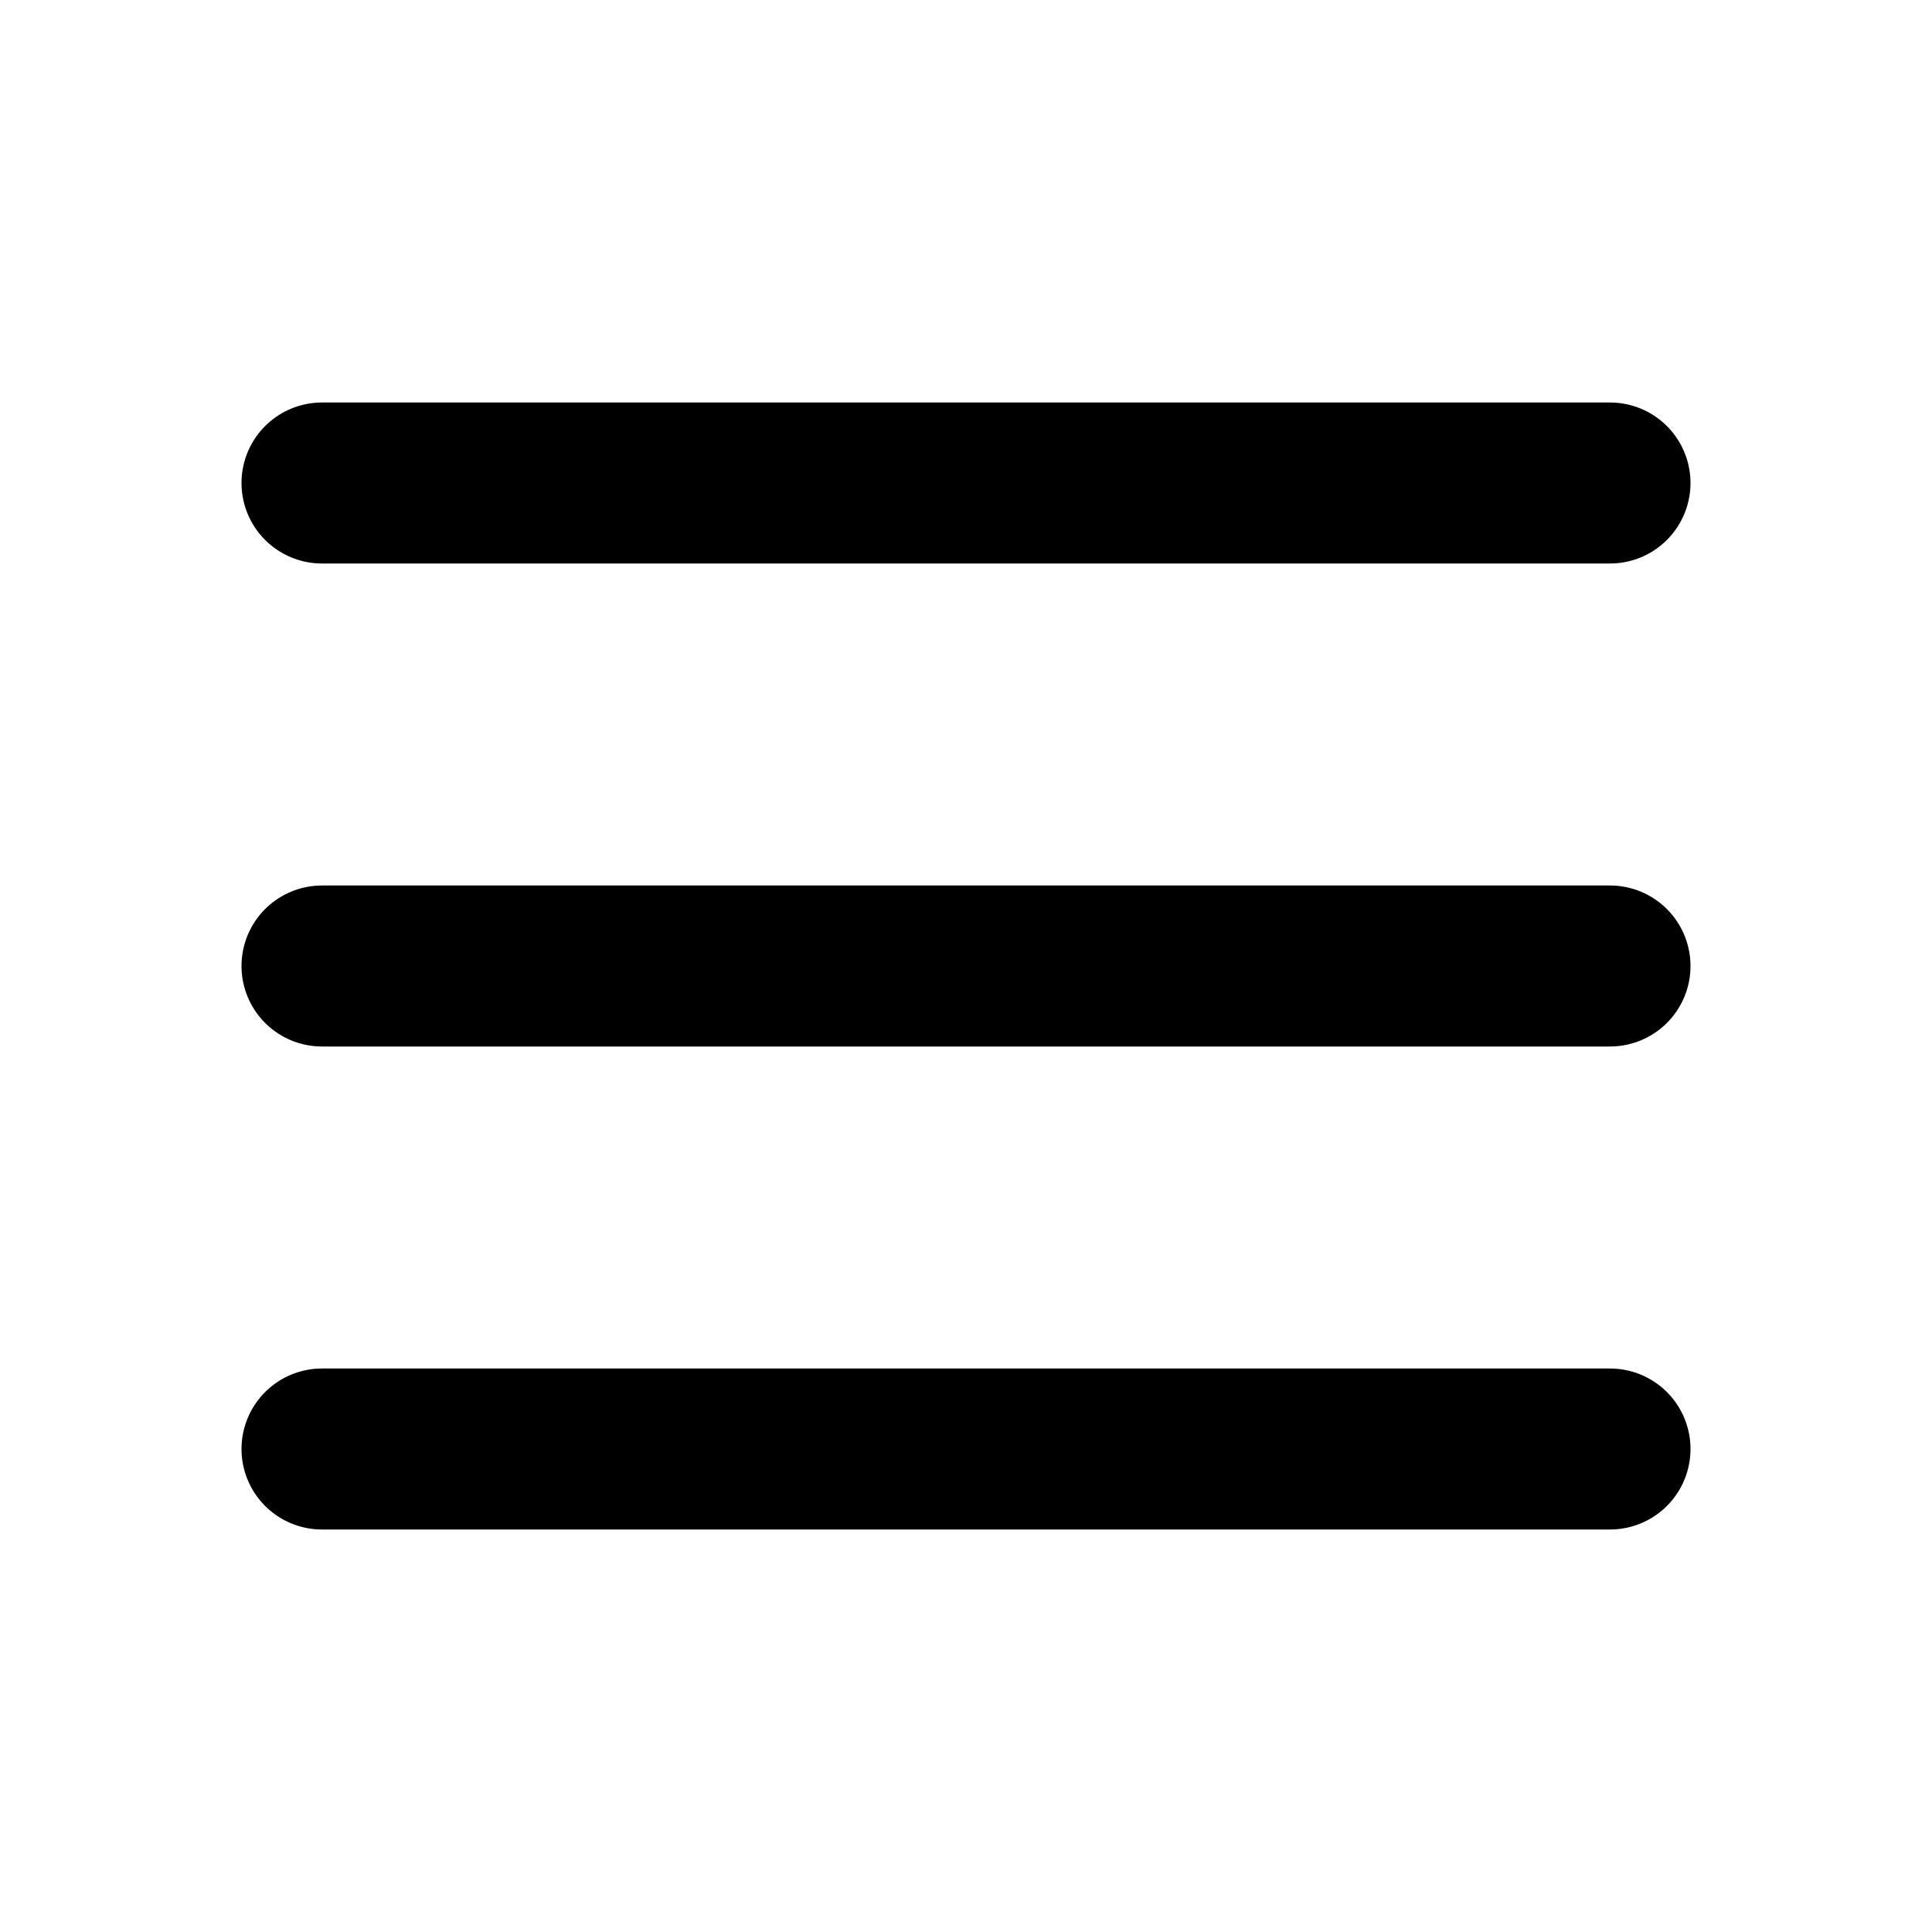
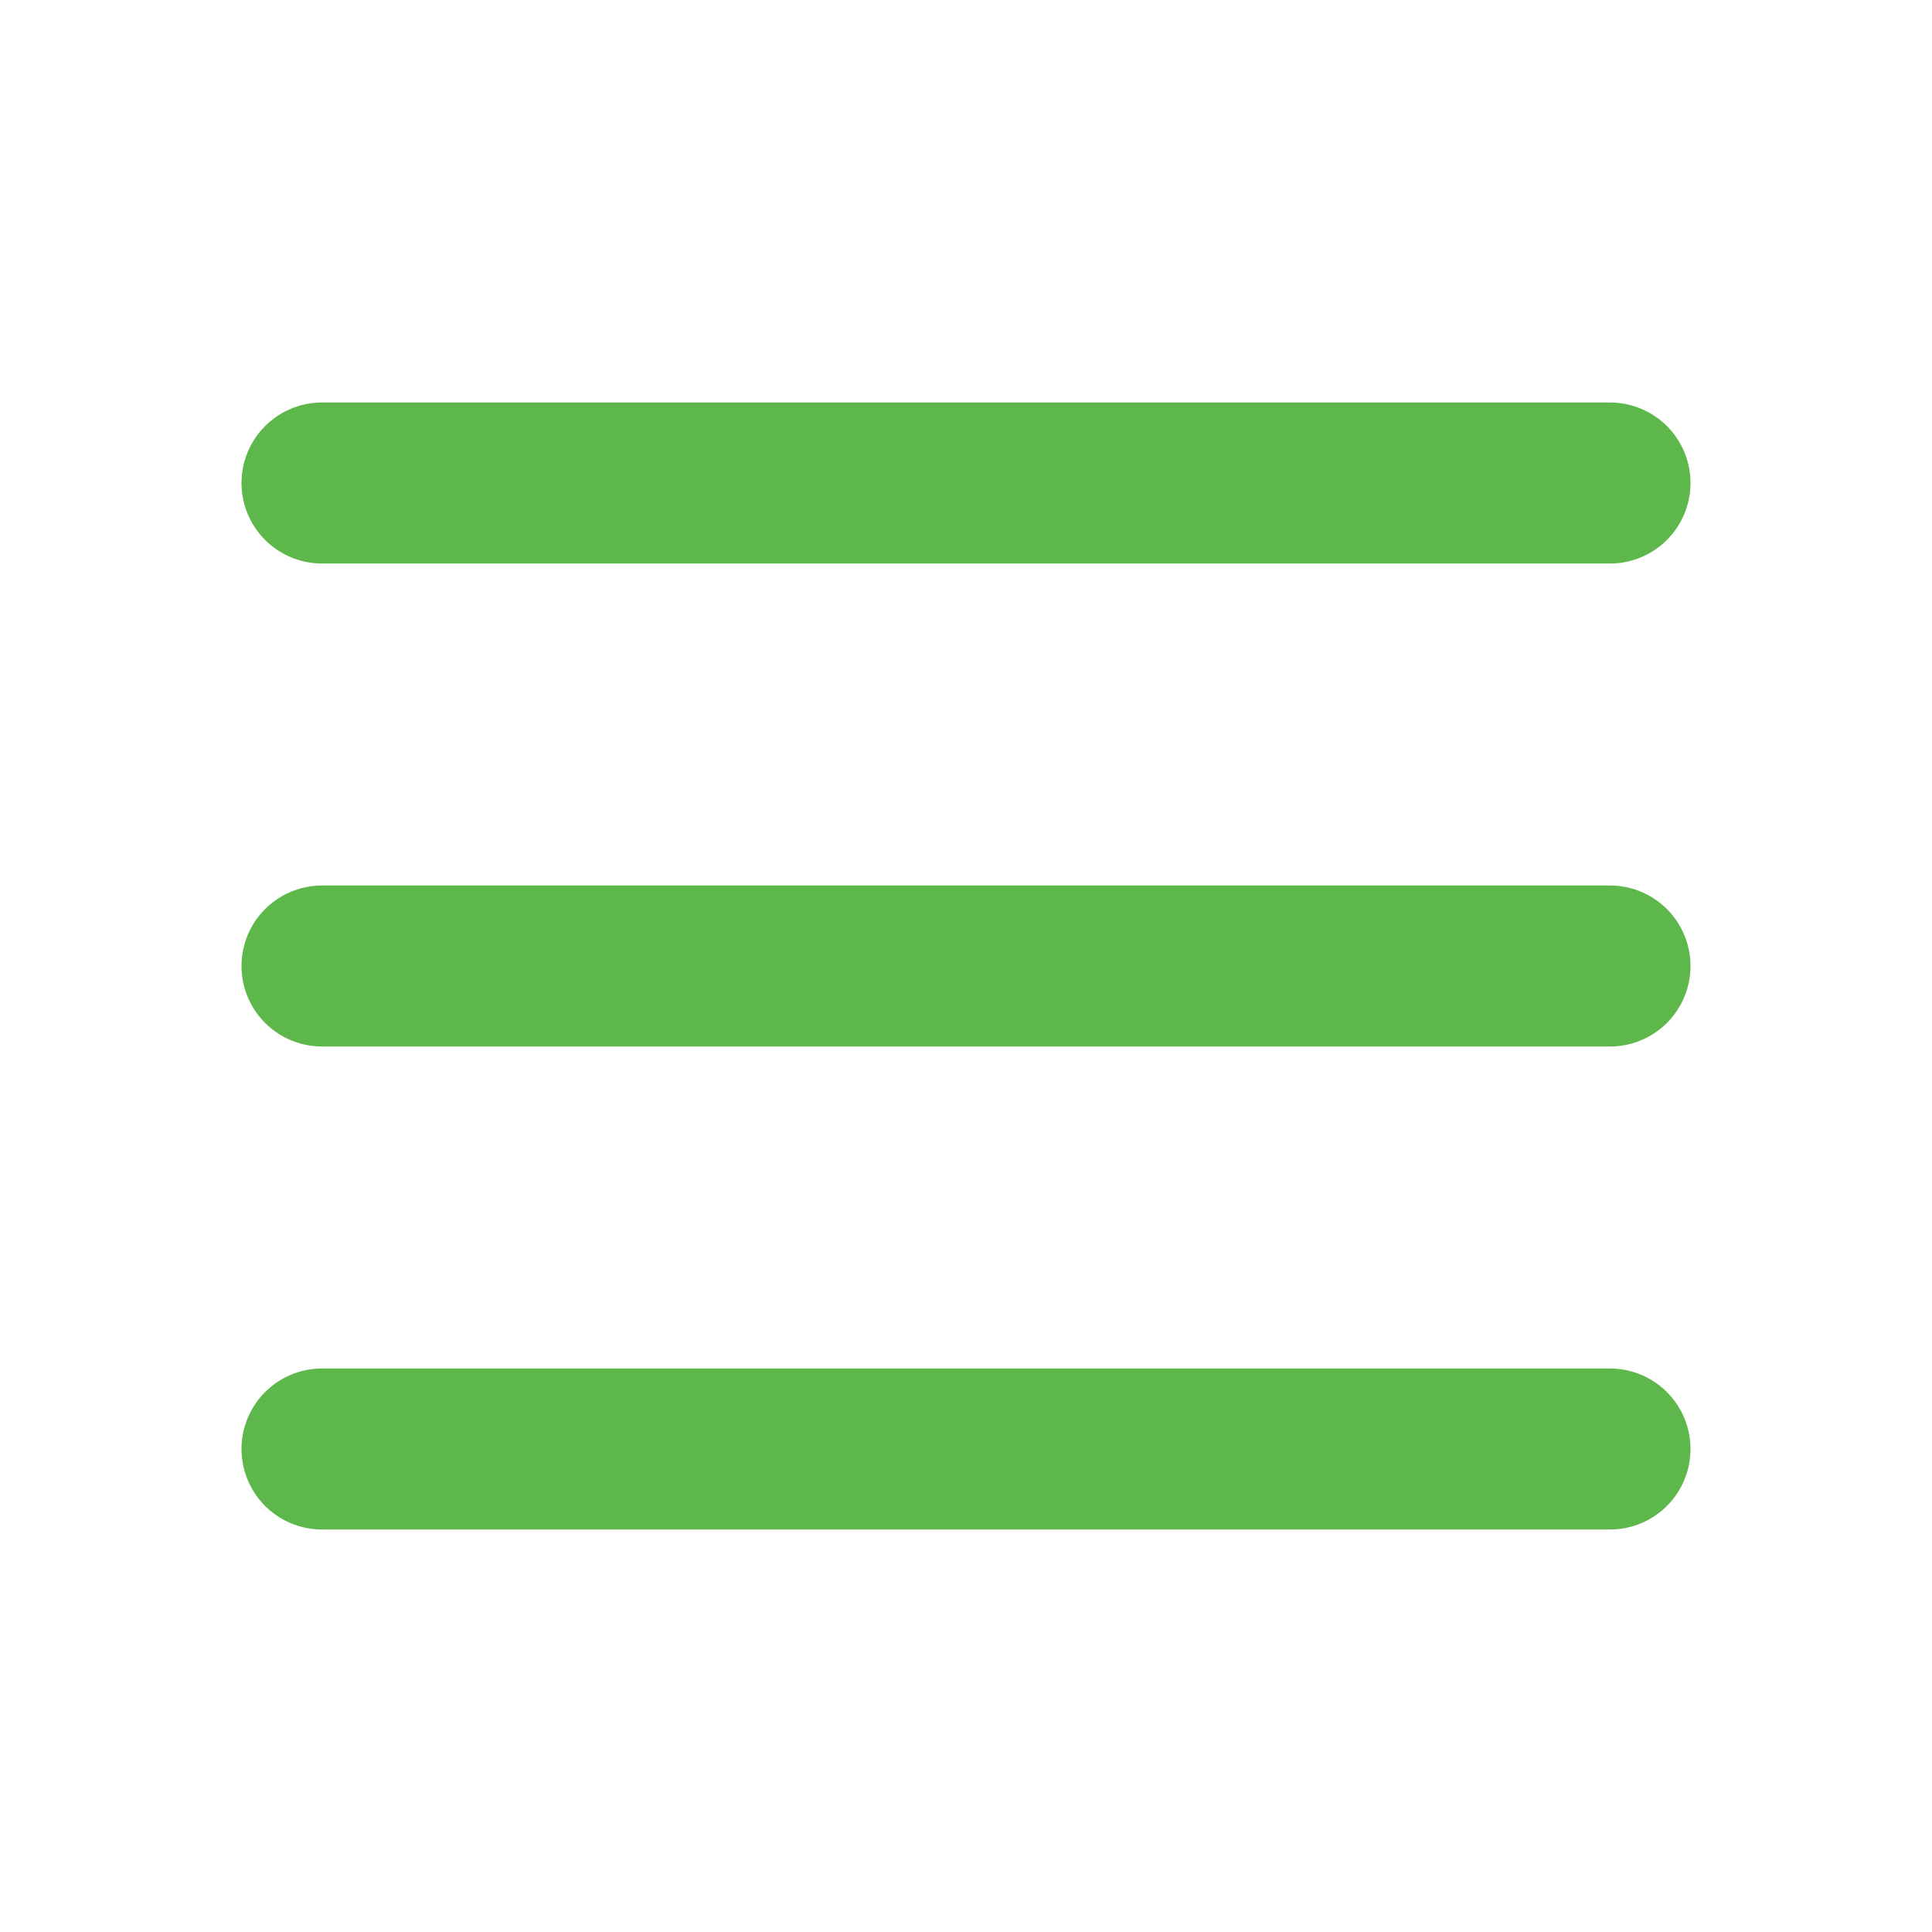
<svg xmlns="http://www.w3.org/2000/svg" width="800px" height="800px" viewBox="0 0 24 24" fill="none">
-   <path d="M4 18L20 18" stroke="#000000" stroke-width="2" stroke-linecap="round" />
-   <path d="M4 12L20 12" stroke="#000000" stroke-width="2" stroke-linecap="round" />
-   <path d="M4 6L20 6" stroke="#000000" stroke-width="2" stroke-linecap="round" />
+   <path d="M4 18L20 18" stroke="#5db74a" stroke-width="2" stroke-linecap="round" />
+   <path d="M4 12L20 12" stroke="#5db74a" stroke-width="2" stroke-linecap="round" />
+   <path d="M4 6L20 6" stroke="#5db74a" stroke-width="2" stroke-linecap="round" />
</svg>
